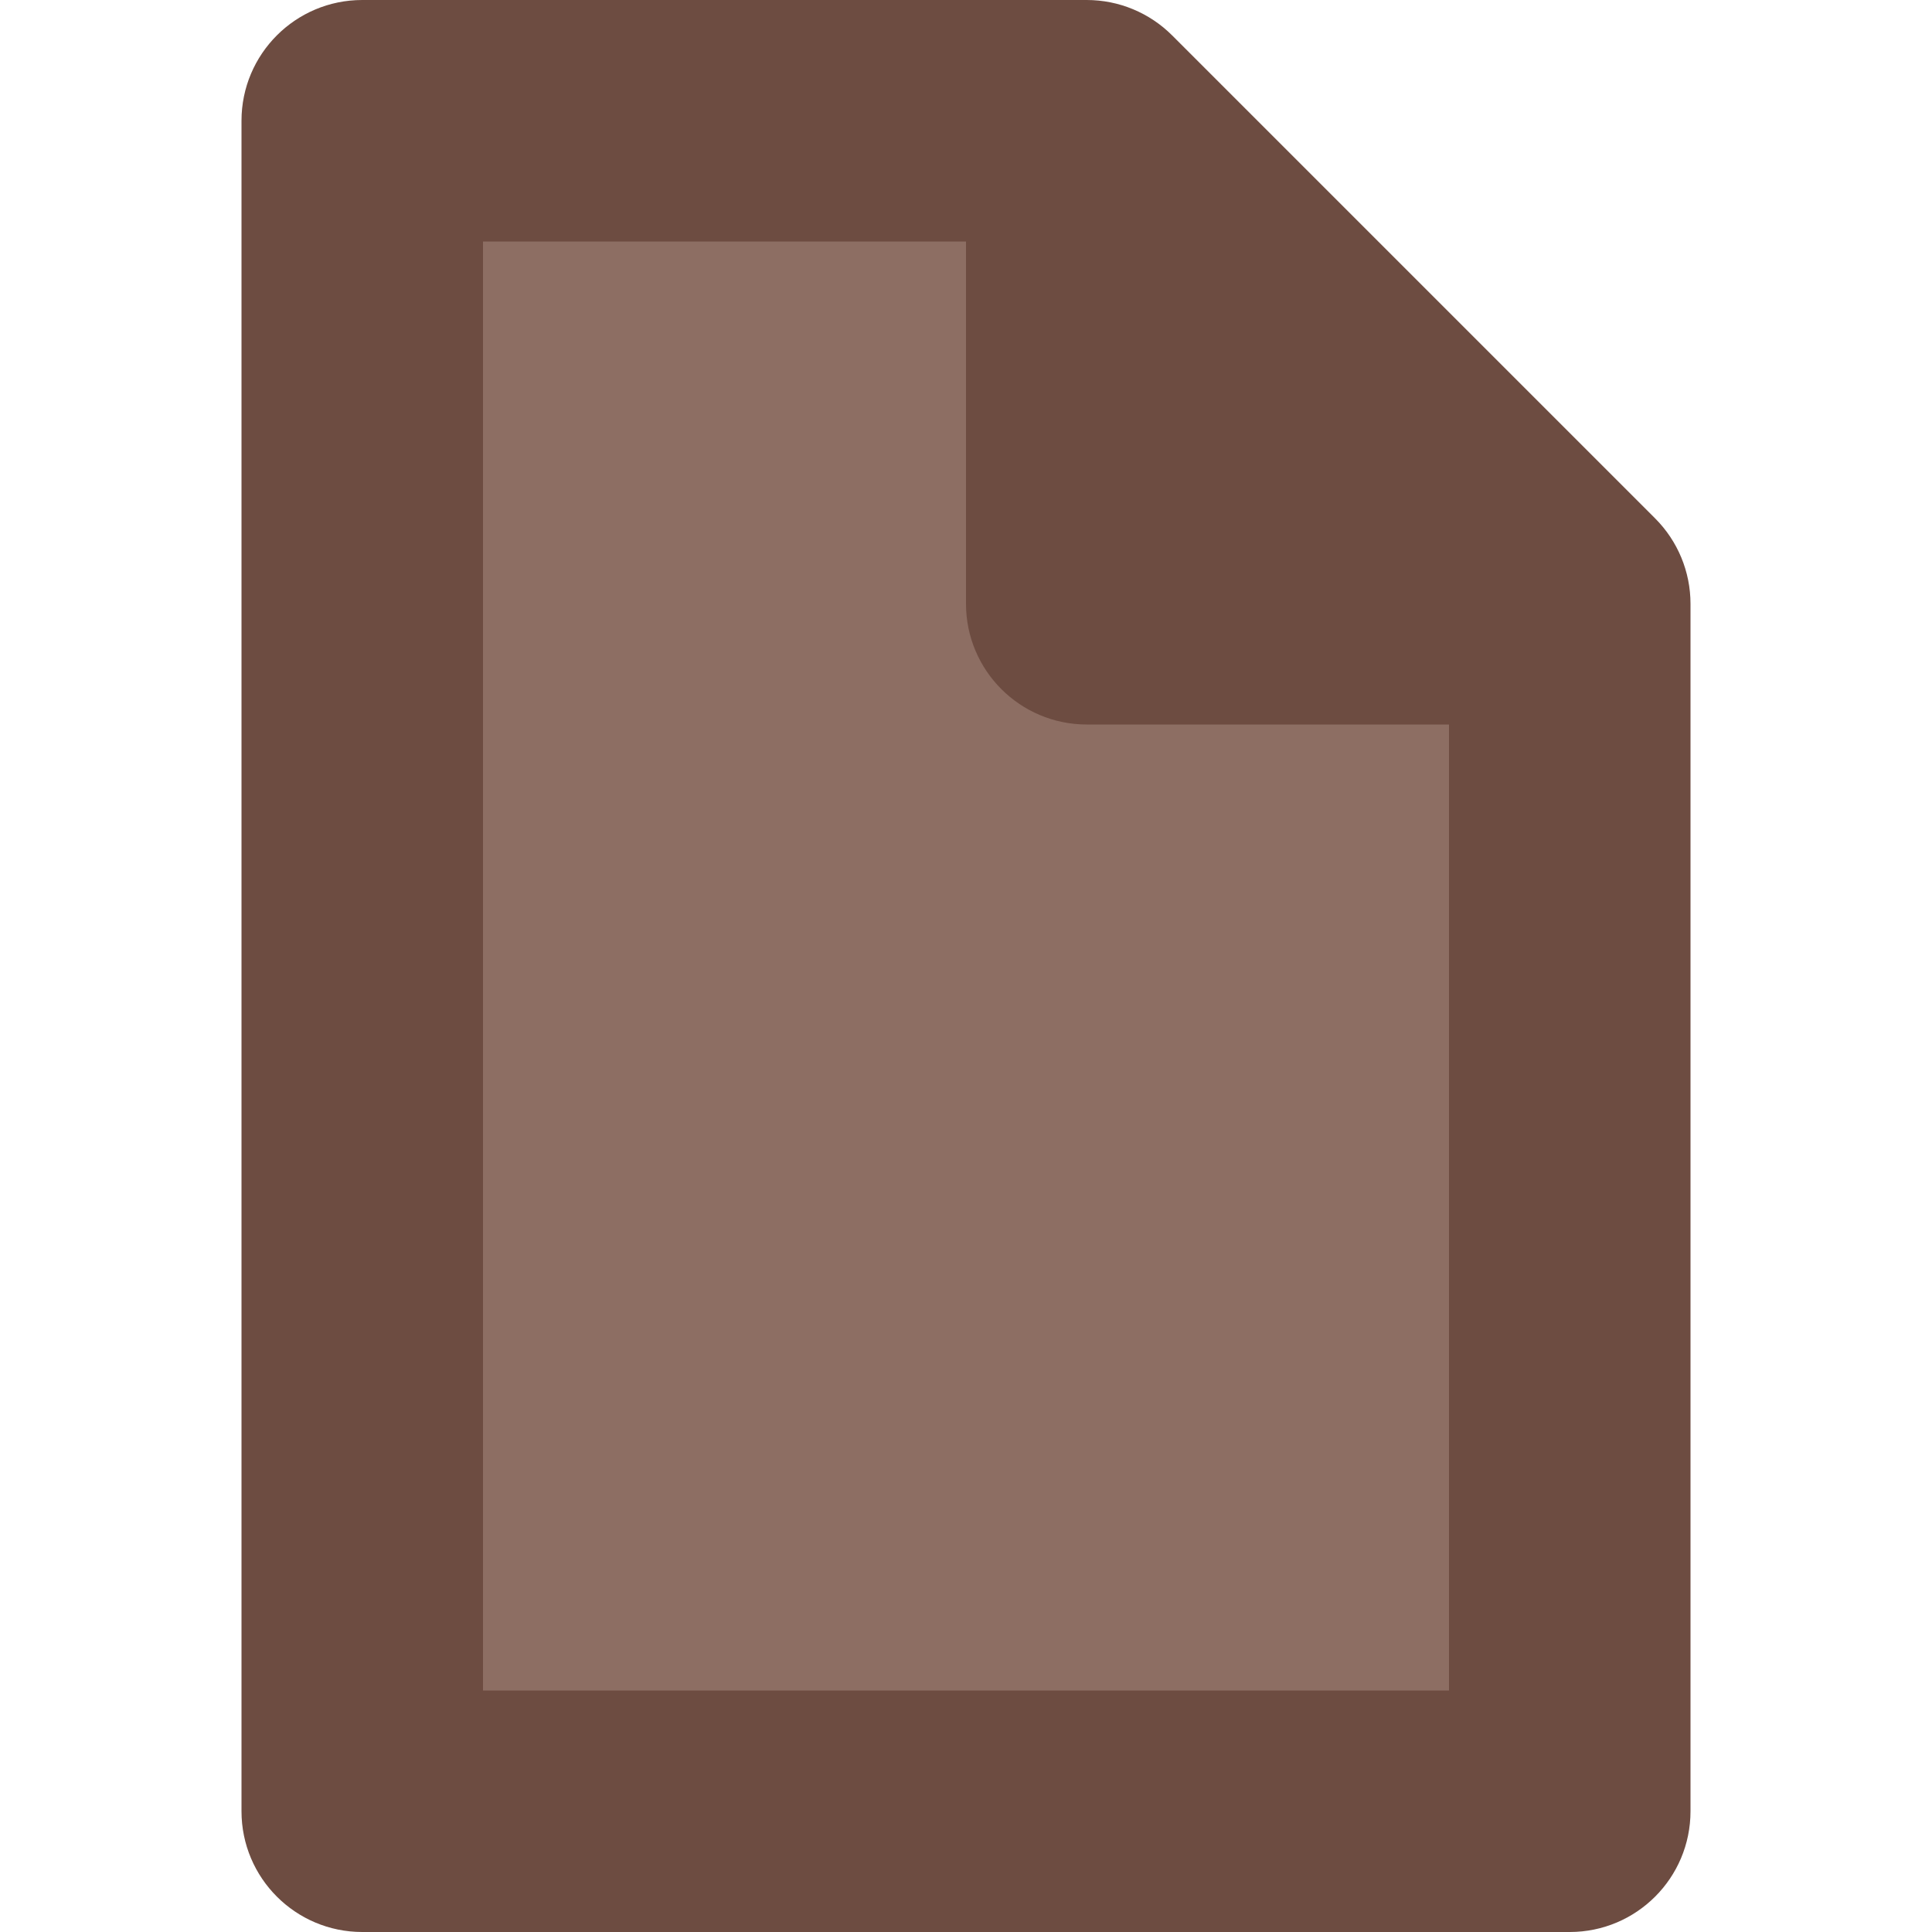
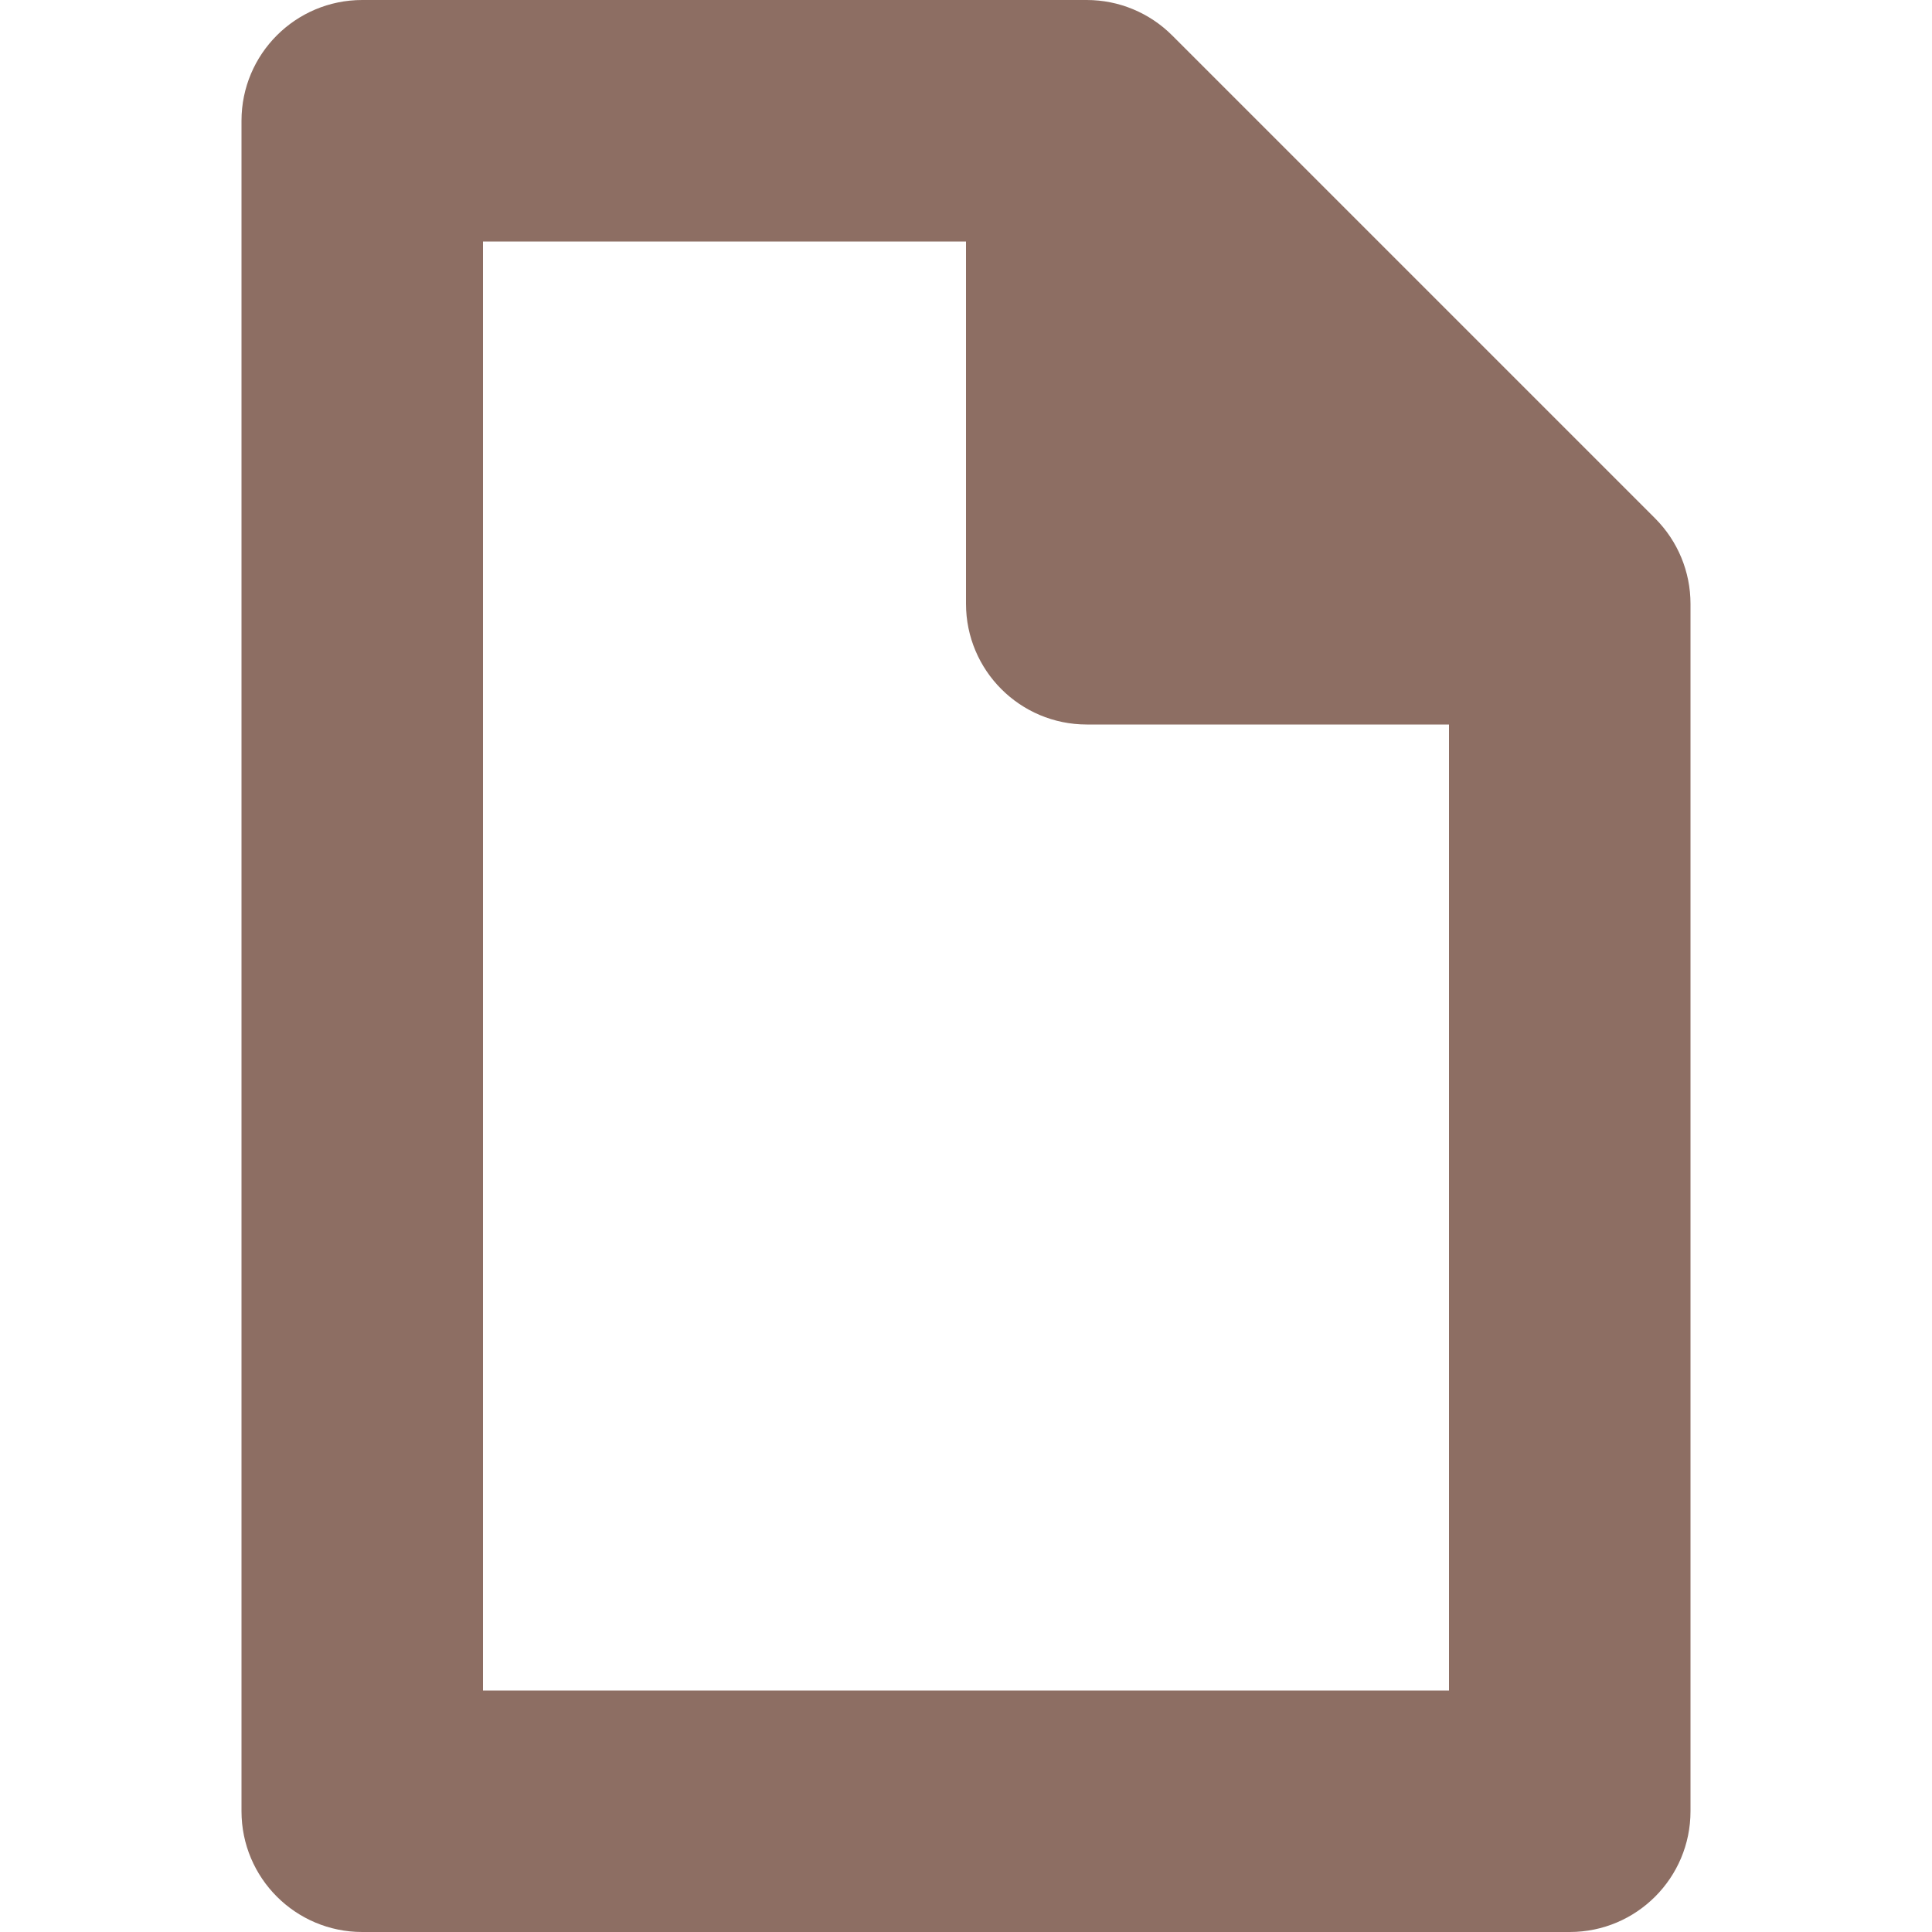
<svg xmlns="http://www.w3.org/2000/svg" width="16" height="16">
-   <path d="M3 1h6l4 4v10H3z" fill="#8d6e63" stroke="#000" />
-   <path fill-rule="evenodd" d="M3 0a1 1 0 0 0-1 1v14a1 1 0 0 0 1 1h10a1 1 0 0 0 1-1V5a1 1 0 0 0-.293-.707l-4-4A1 1 0 0 0 9 0H3zm1 2h4v3a1 1 0 0 0 1 1h3v8H4V2z" fill="#6d4c41" />
+   <path fill-rule="evenodd" d="M3 0a1 1 0 0 0-1 1v14a1 1 0 0 0 1 1h10a1 1 0 0 0 1-1V5a1 1 0 0 0-.293-.707l-4-4A1 1 0 0 0 9 0H3zm1 2h4v3a1 1 0 0 0 1 1h3v8H4V2z" fill="#8d6e63" />
</svg>
